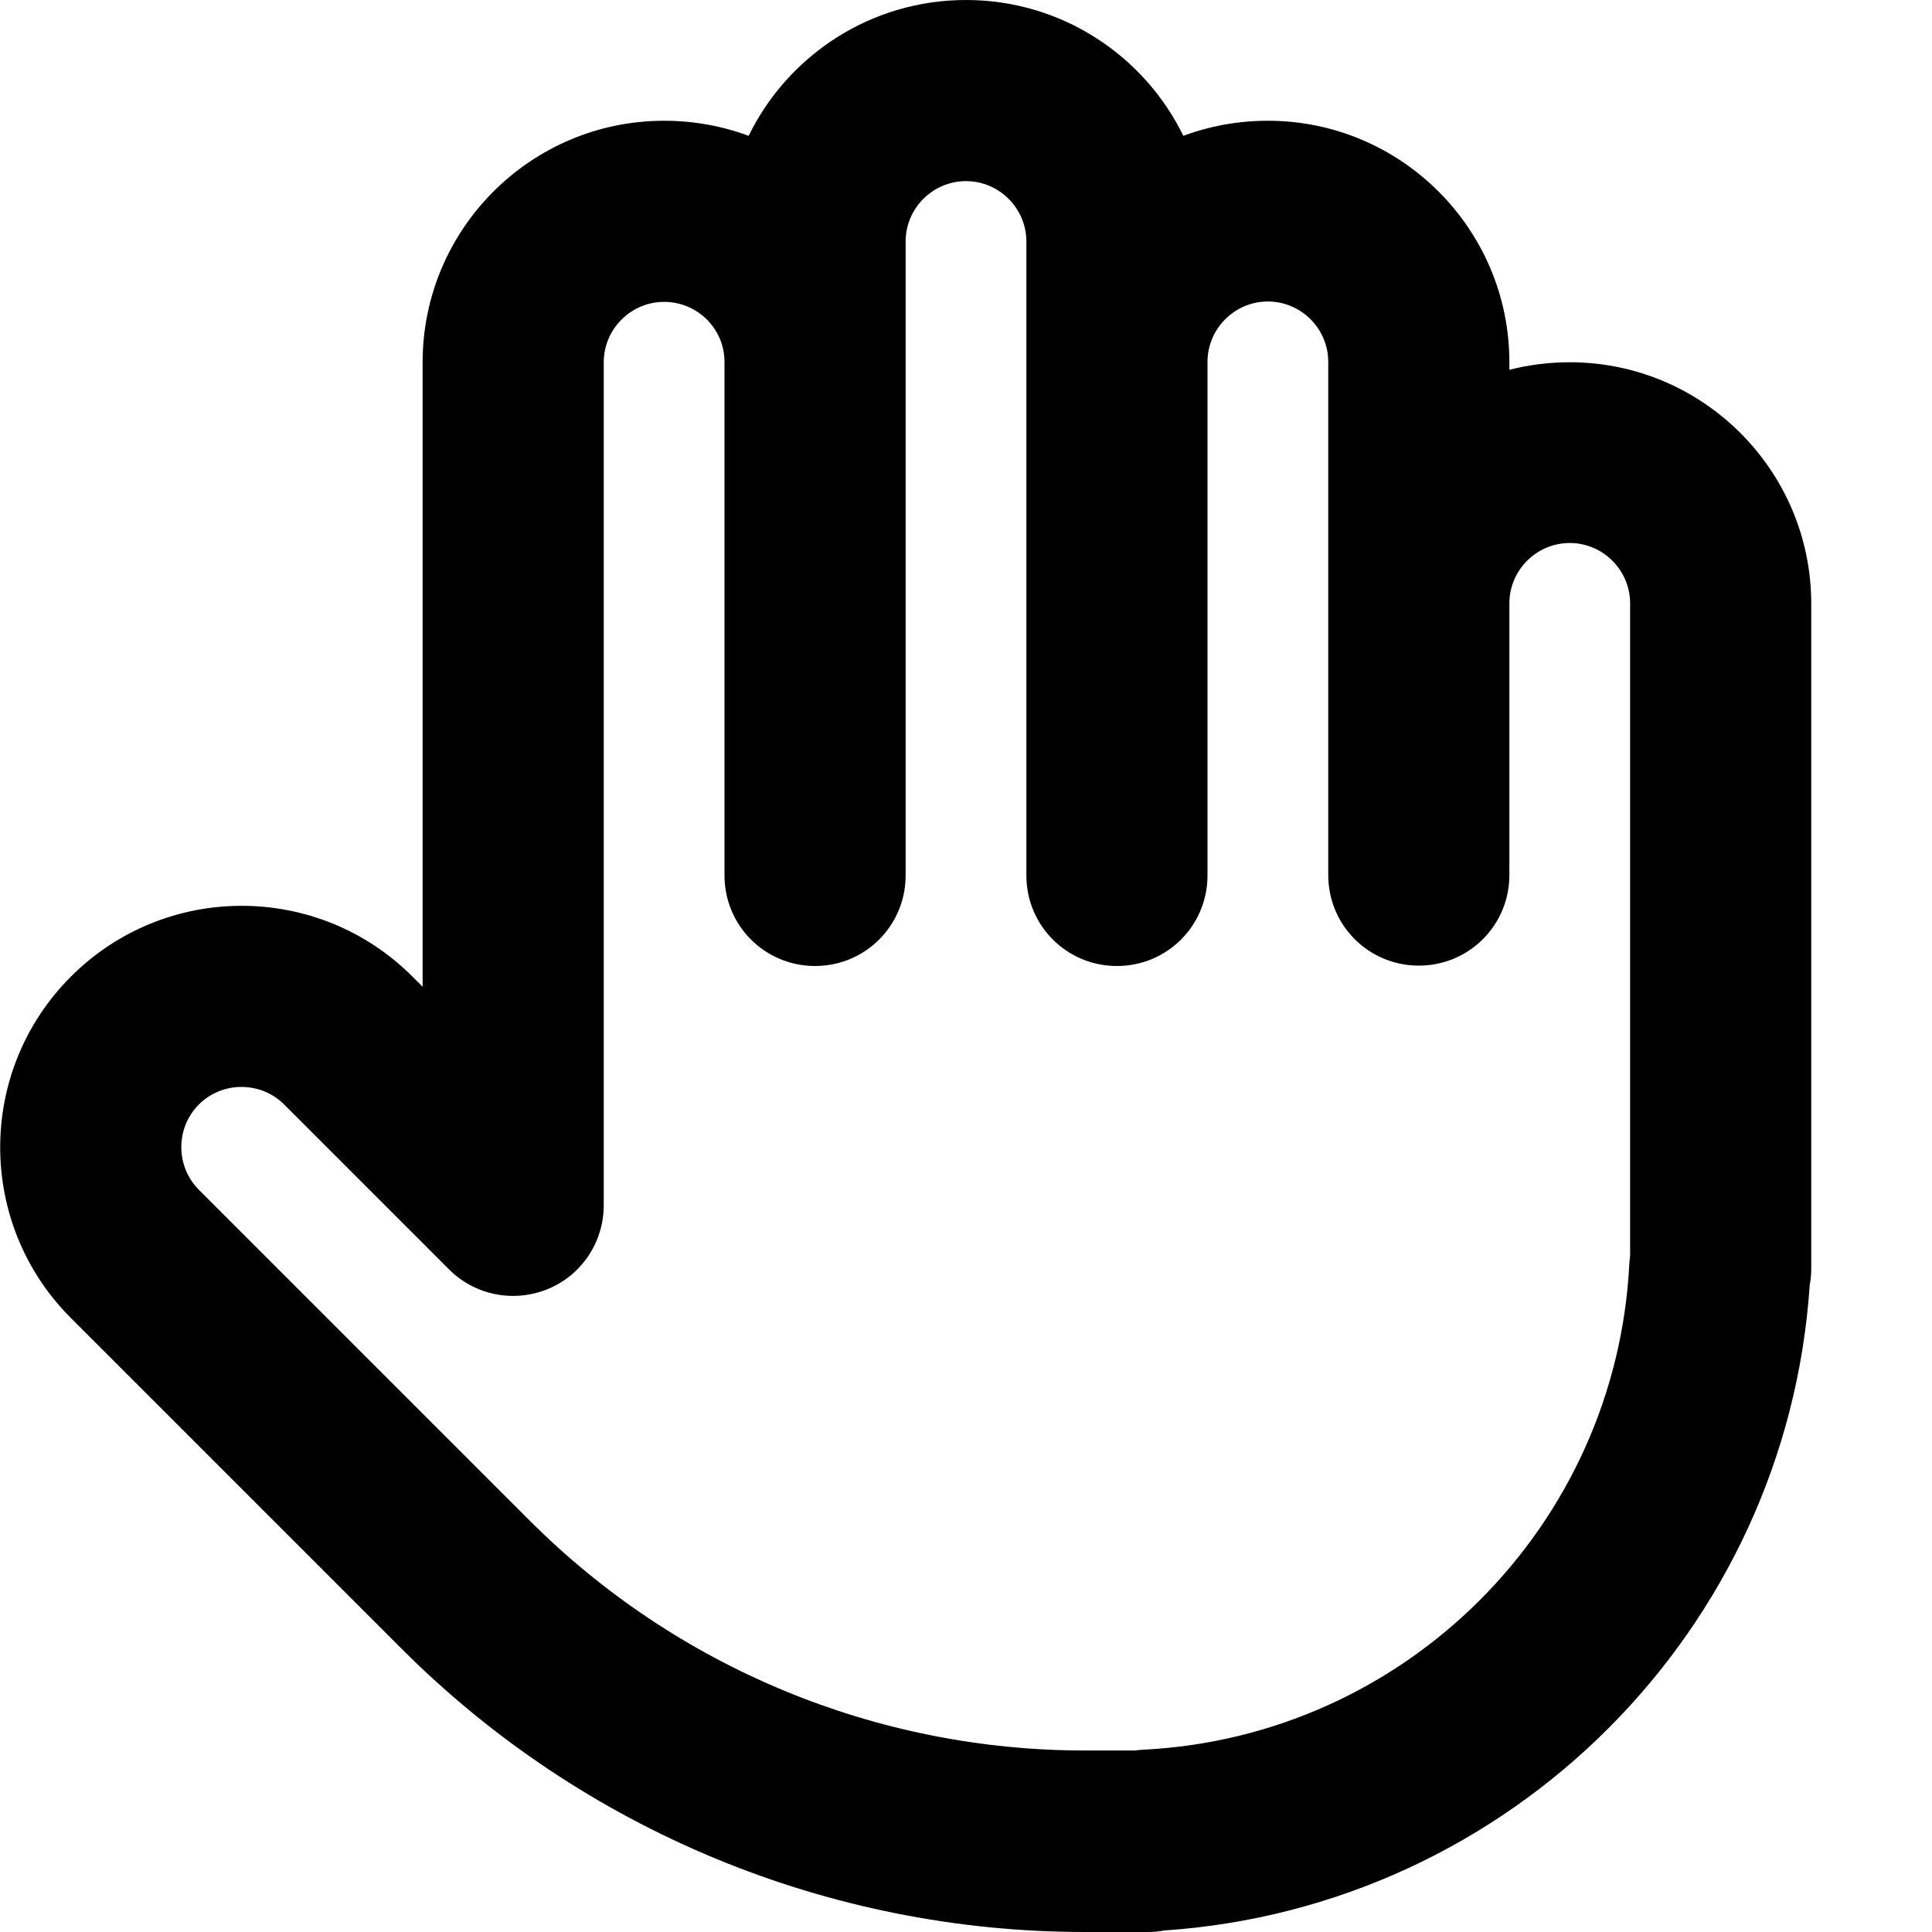
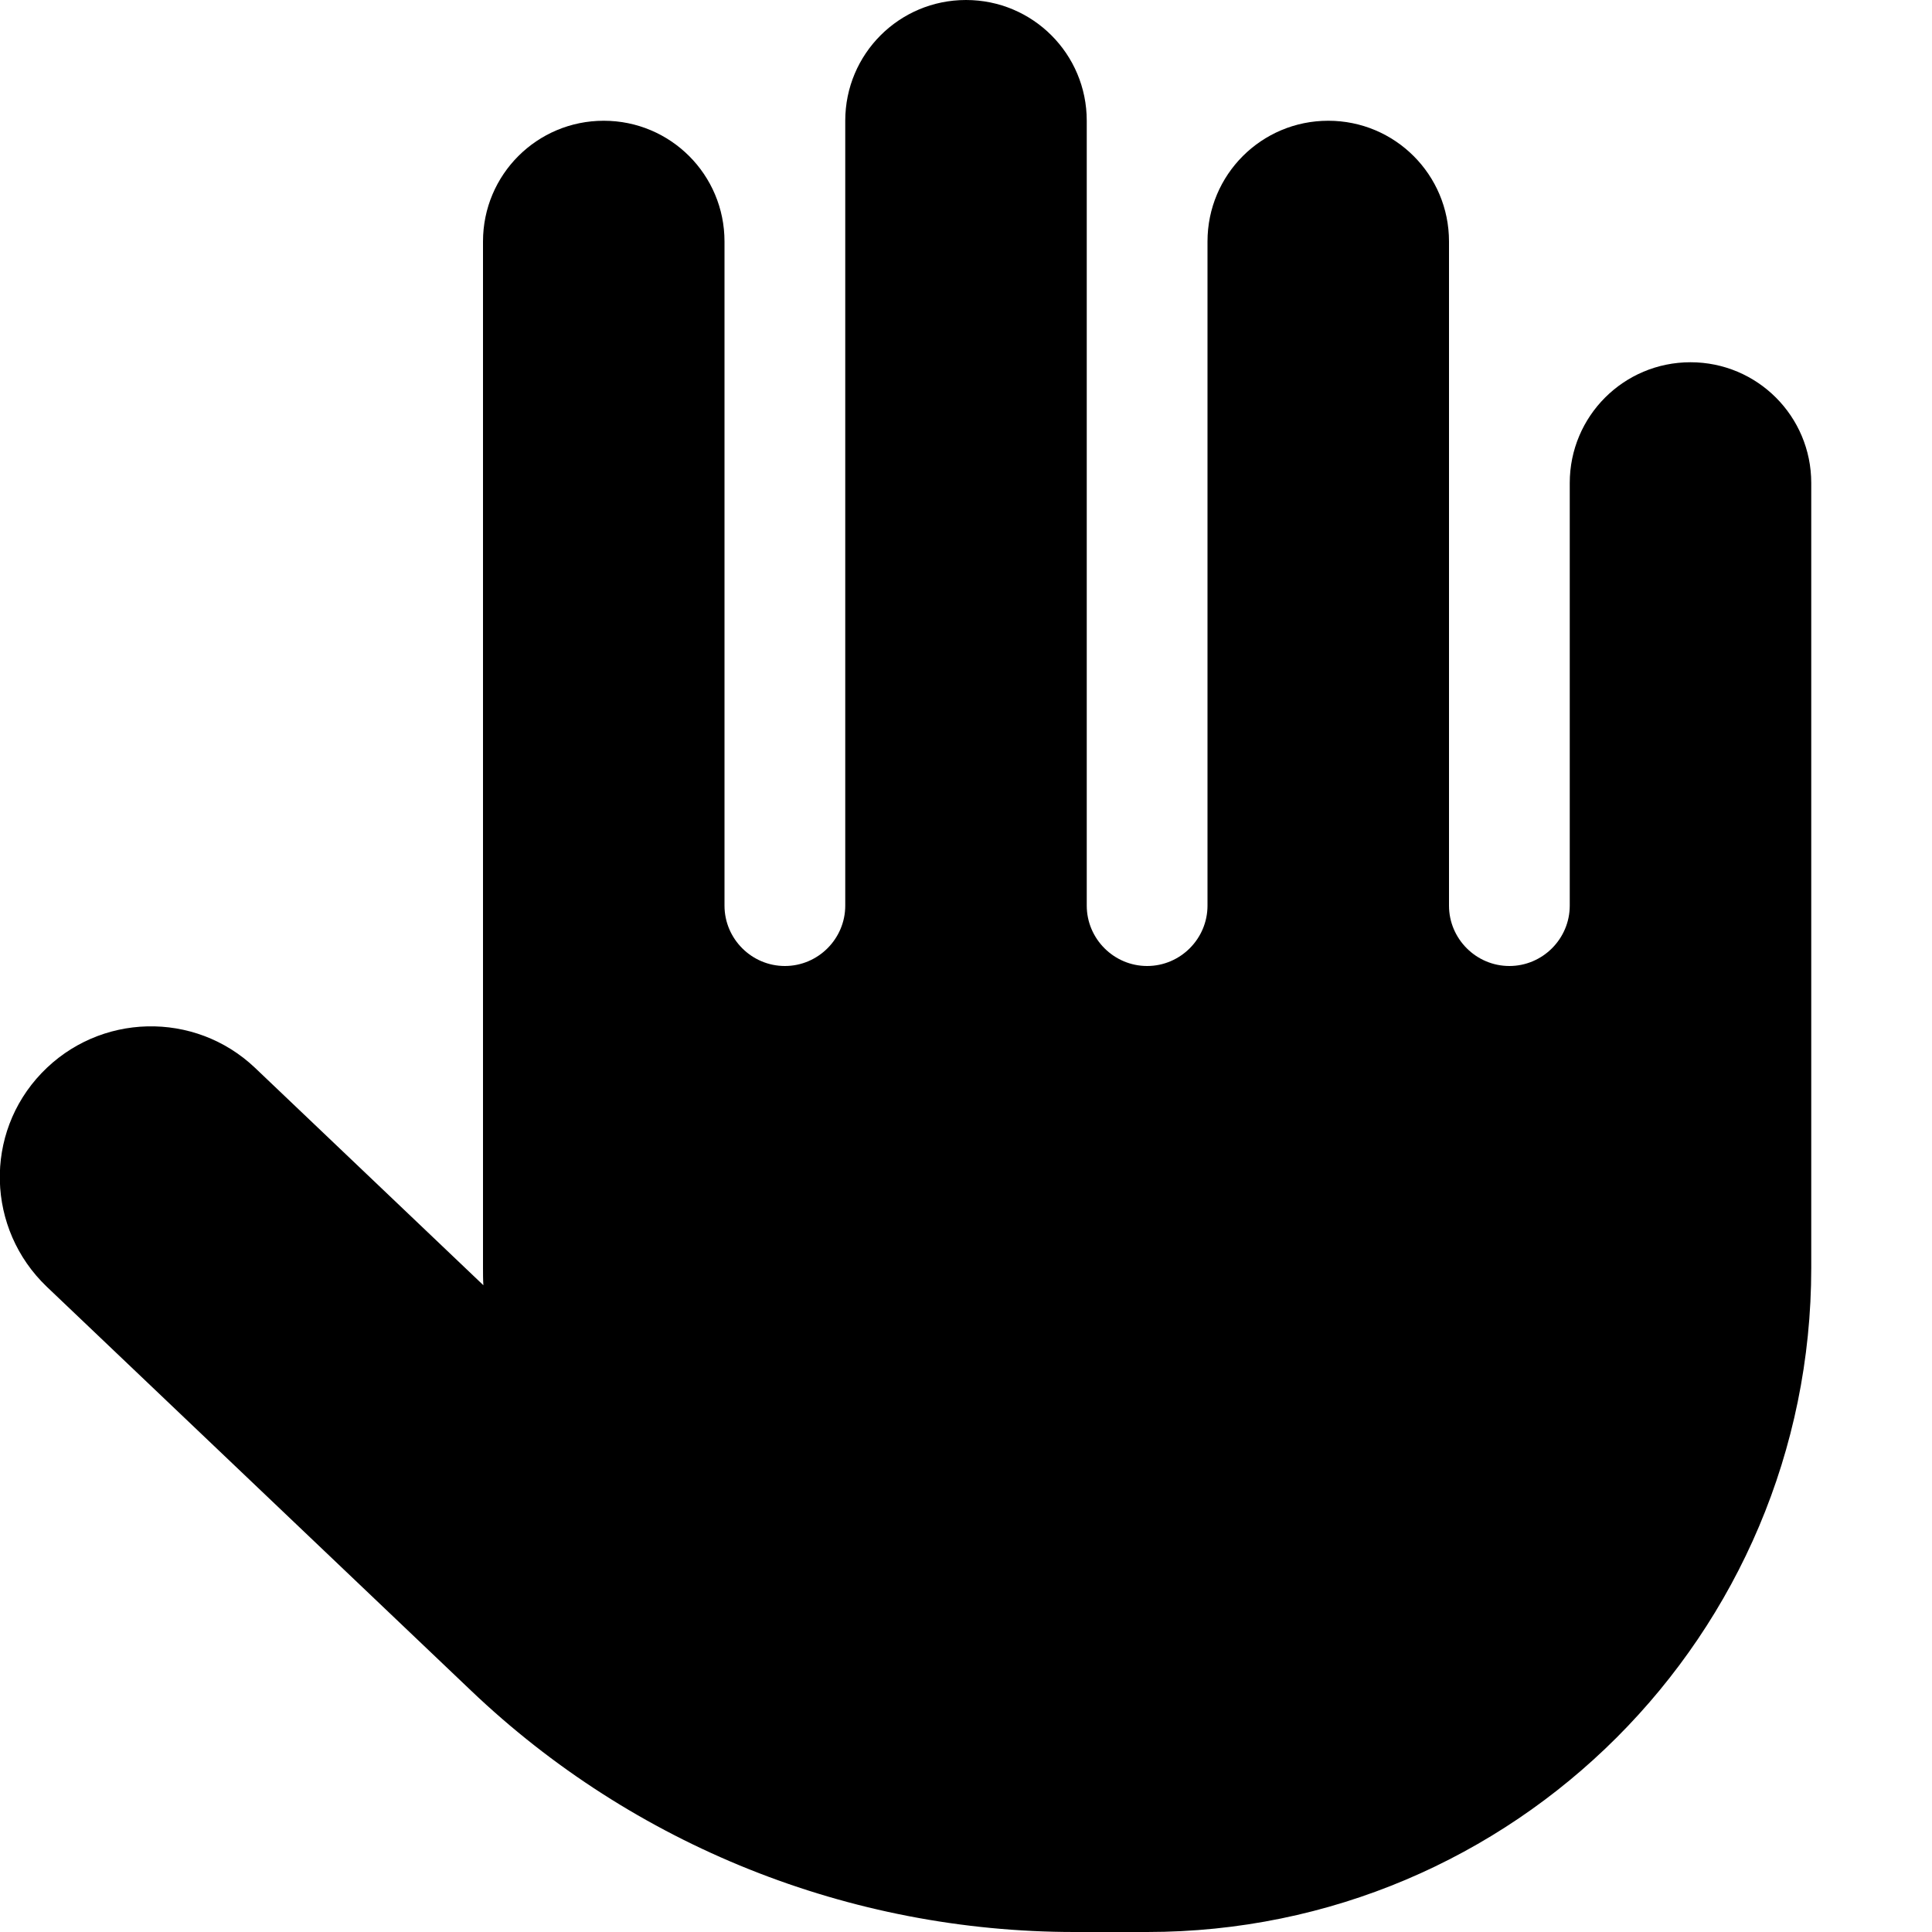
<svg xmlns="http://www.w3.org/2000/svg" viewBox="0 0 512 512">
-   <path d="M256 0c-25.3 0-47.2 14.7-57.6 36c-7-2.6-14.5-4-22.4-4c-35.3 0-64 28.7-64 64l0 165.5-2.7-2.7c-25-25-65.5-25-90.5 0s-25 65.5 0 90.5L106.5 437c48 48 113.1 75 181 75l8.5 0 8 0c1.5 0 3-.1 4.5-.4c91.7-6.2 165-79.4 171.1-171.1c.3-1.5 .4-3 .4-4.5l0-176c0-35.3-28.7-64-64-64c-5.5 0-10.9 .7-16 2l0-2c0-35.3-28.7-64-64-64c-7.9 0-15.4 1.4-22.4 4C303.2 14.7 281.3 0 256 0zM240 96.1l0-.1 0-32c0-8.8 7.2-16 16-16s16 7.2 16 16l0 31.9 0 .1 0 136c0 13.3 10.7 24 24 24s24-10.7 24-24l0-136c0 0 0 0 0-.1c0-8.8 7.2-16 16-16s16 7.2 16 16l0 55.9c0 0 0 .1 0 .1l0 80c0 13.3 10.7 24 24 24s24-10.7 24-24l0-71.9c0 0 0-.1 0-.1c0-8.8 7.2-16 16-16s16 7.2 16 16l0 172.9c-.1 .6-.1 1.3-.2 1.9c-3.4 69.7-59.3 125.6-129 129c-.6 0-1.3 .1-1.9 .2l-4.9 0-8.5 0c-55.2 0-108.1-21.9-147.1-60.9L52.7 315.3c-6.2-6.2-6.2-16.4 0-22.6s16.4-6.2 22.6 0L119 336.4c6.9 6.9 17.2 8.9 26.2 5.2s14.8-12.5 14.8-22.2L160 96c0-8.8 7.2-16 16-16c8.8 0 16 7.1 16 15.9L192 232c0 13.3 10.7 24 24 24s24-10.7 24-24l0-135.9z" />
+   <path d="M288 32c0-17.7-14.3-32-32-32s-32 14.3-32 32l0 208c0 8.8-7.2 16-16 16s-16-7.2-16-16l0-176c0-17.7-14.3-32-32-32s-32 14.3-32 32l0 272c0 1.5 0 3.1 .1 4.6L67.6 283c-16-15.2-41.3-14.6-56.6 1.4s-14.6 41.3 1.4 56.6L124.8 448c43.1 41.1 100.4 64 160 64l19.2 0c97.2 0 176-78.8 176-176l0-208c0-17.7-14.3-32-32-32s-32 14.3-32 32l0 112c0 8.8-7.2 16-16 16s-16-7.2-16-16l0-176c0-17.7-14.3-32-32-32s-32 14.3-32 32l0 176c0 8.8-7.2 16-16 16s-16-7.2-16-16l0-208z" />
</svg>
